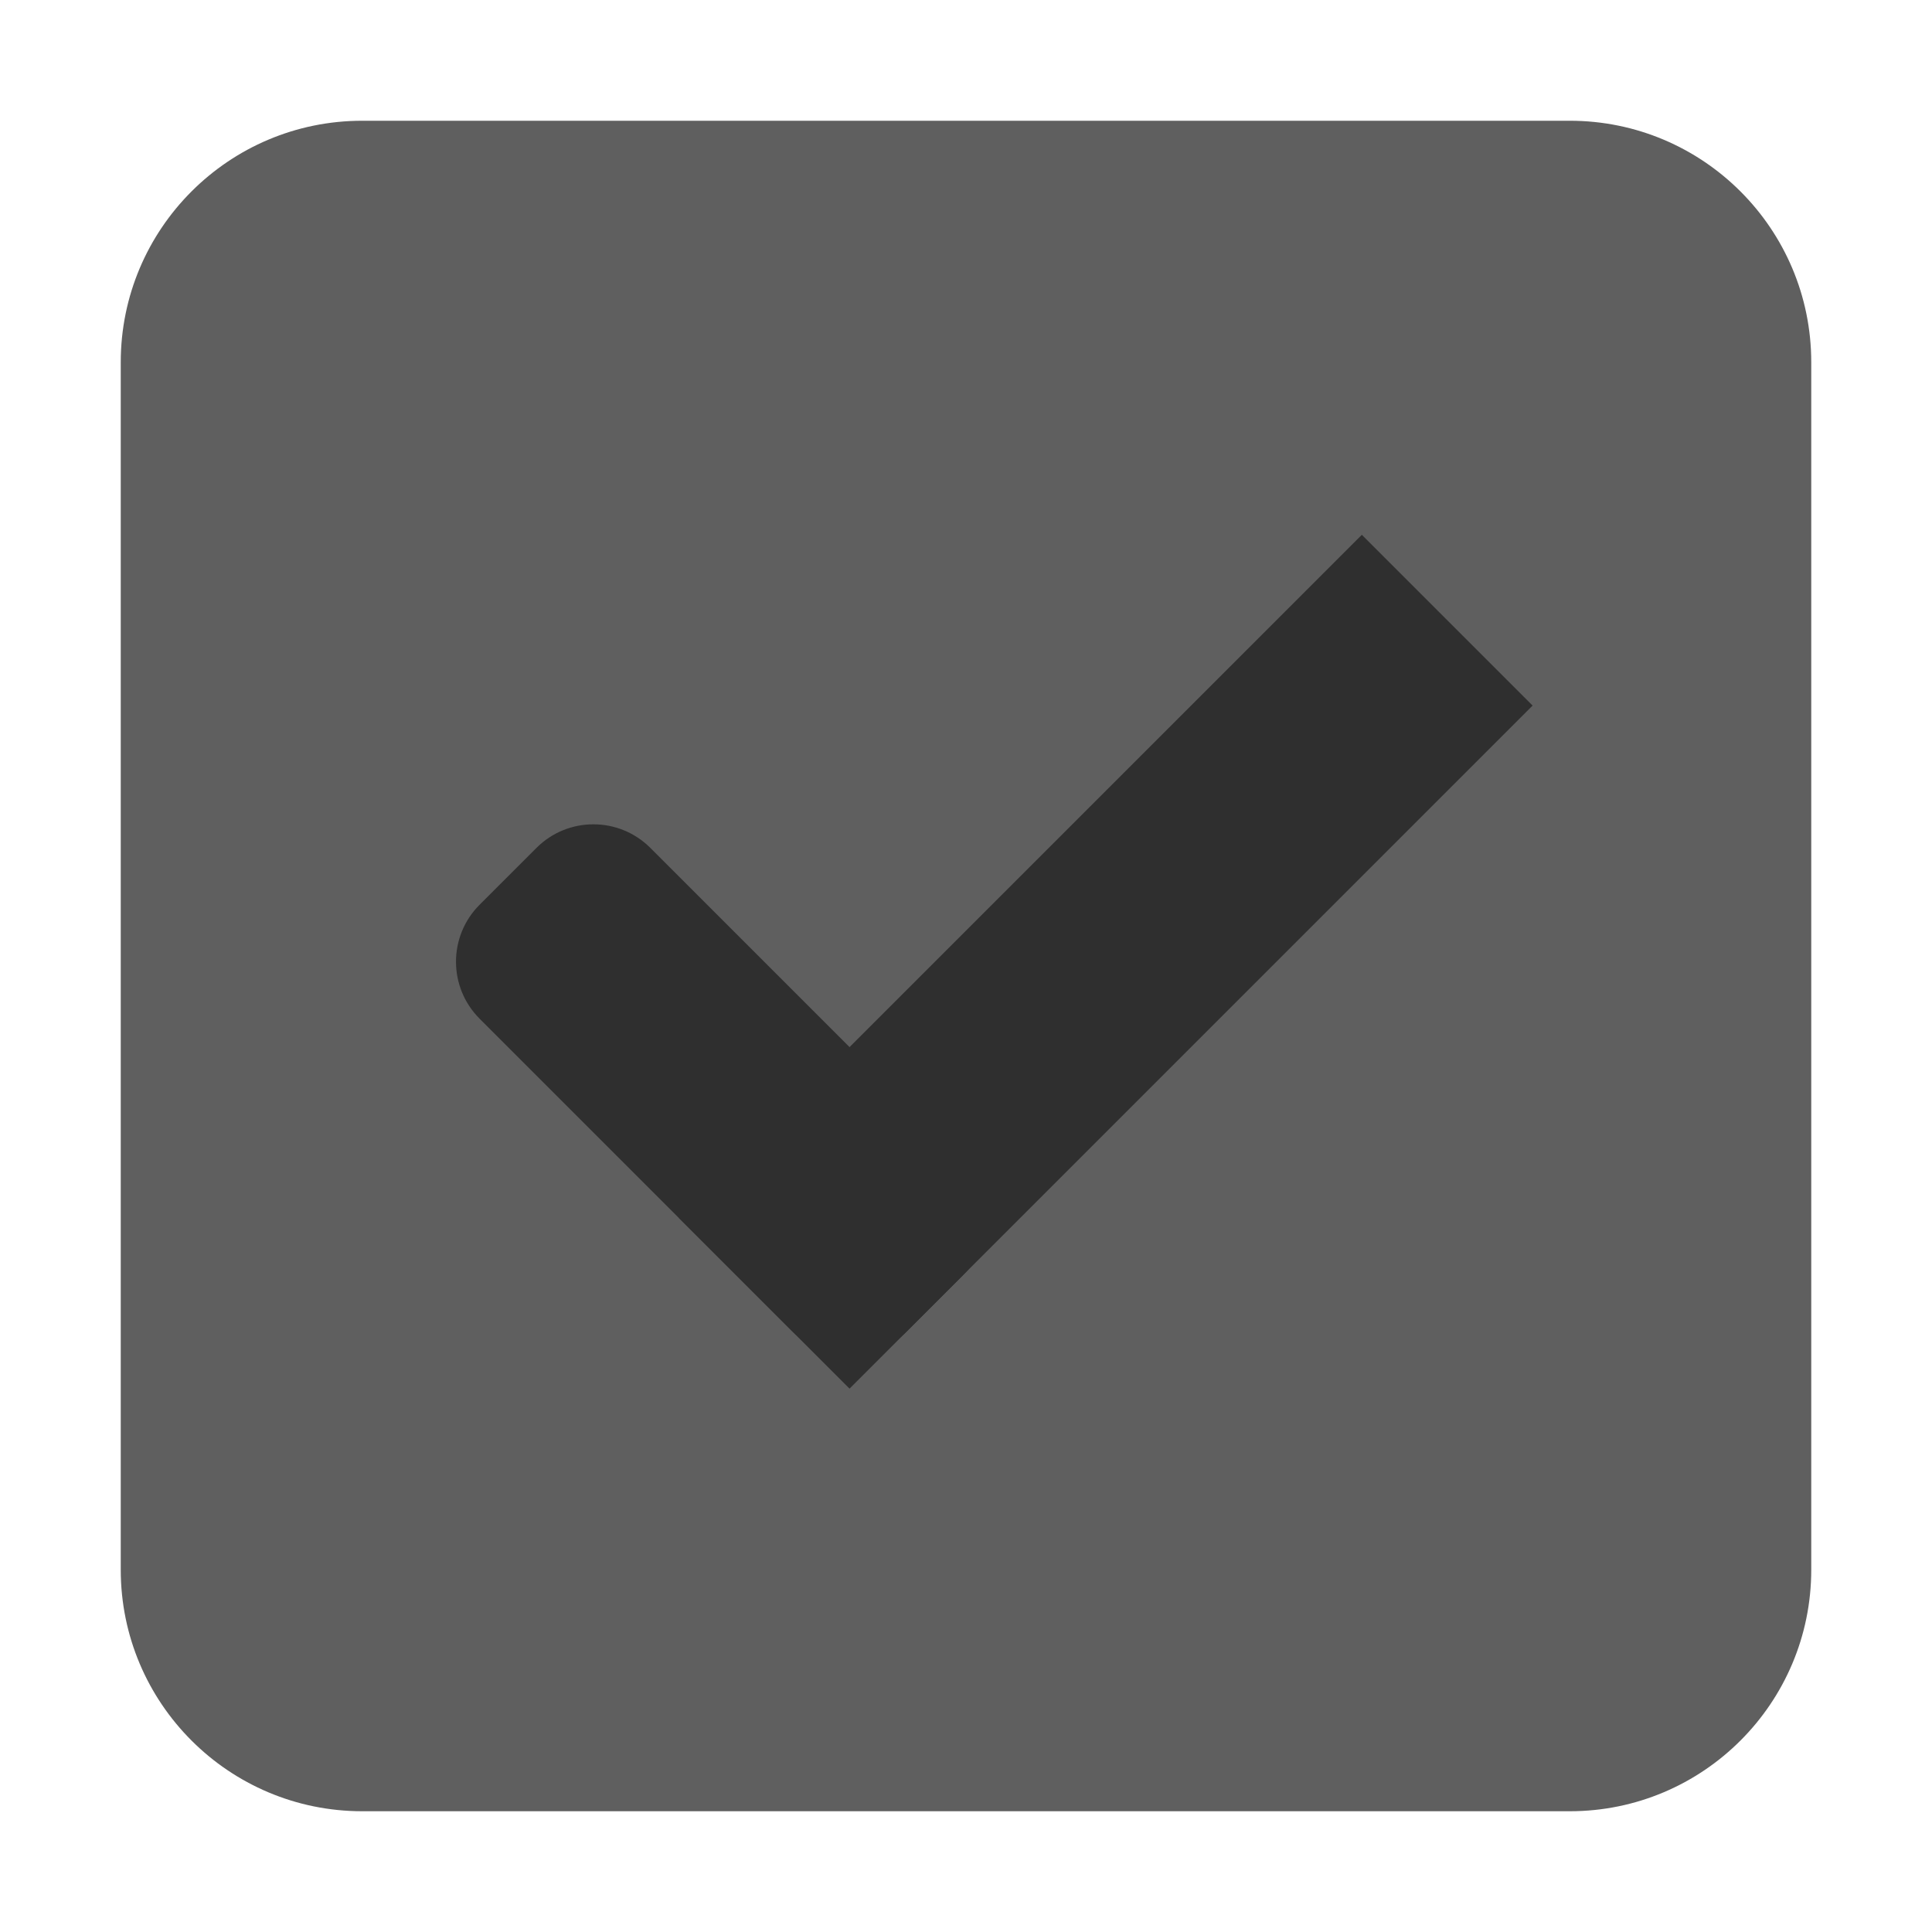
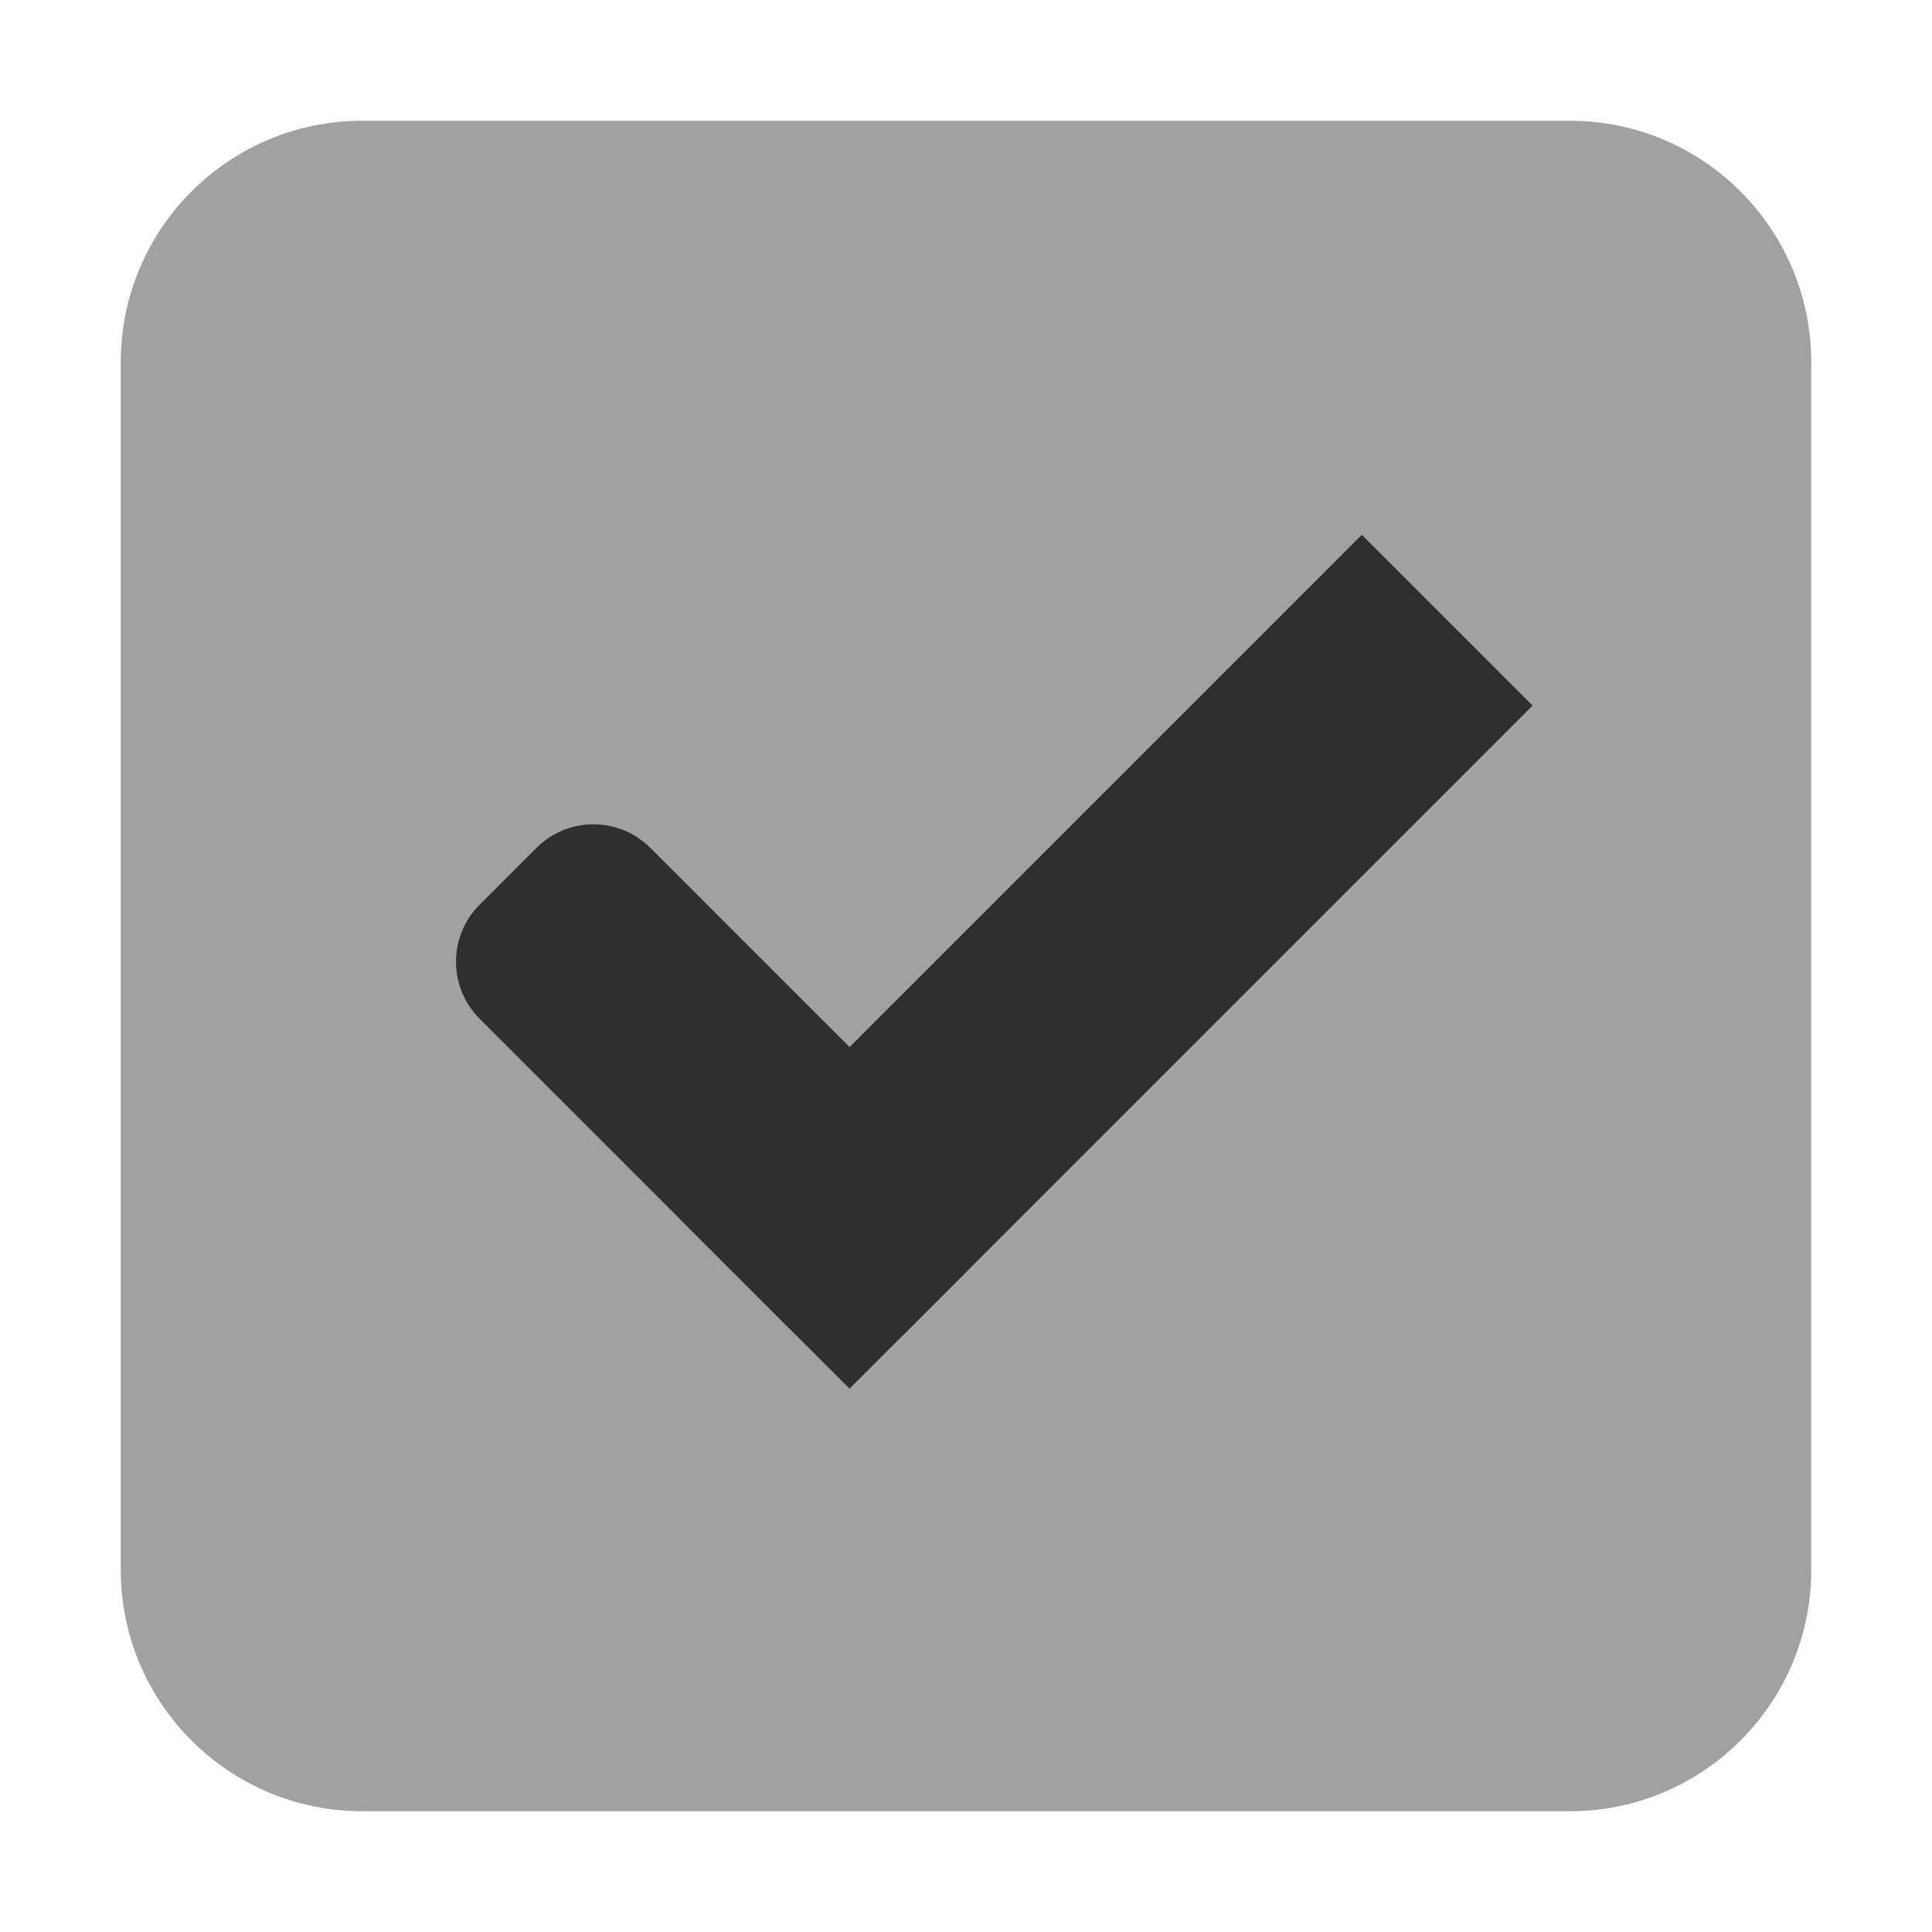
<svg xmlns="http://www.w3.org/2000/svg" width="16" height="16" id="svg2" version="1.1">
  <defs id="defs4">
    <linearGradient id="linearGradient3768-6">
      <stop style="stop-color:#0f0f0f;stop-opacity:1;" offset="0" id="stop3770-6" />
      <stop id="stop3778-2" offset="0.078" style="stop-color:#171717;stop-opacity:1;" />
      <stop style="stop-color:#171717;stop-opacity:1;" offset="0.974" id="stop3774-0" />
      <stop style="stop-color:#1b1b1b;stop-opacity:1;" offset="1" id="stop3776-1" />
    </linearGradient>
  </defs>
  <g id="layer1" transform="translate(0,-1036.362)">
    <g transform="translate(-36,1036)" style="display:inline;opacity:1" id="checkbox-checked-dark">
      <g id="checkbox-unchecked-5-59" style="display:inline" transform="translate(19,0)">
        <g id="sdsd-7-54">
          <g transform="translate(0,-30)" id="scdsdcd-5-8">
            <g transform="matrix(0.9295198,0,0,0.9291437,-156.7507,-212.9618)" id="g15812-6-6-1-5-4" style="display:inline">
              <g style="display:inline" id="g5489-2-9-6-8-8-53-5" transform="matrix(0.5089163,0,0,0.5173982,161.7932,197.5643)">
                <g id="g5428-8-1-4-0-0-4-2" />
              </g>
            </g>
            <rect style="color:#000000;display:inline;overflow:visible;visibility:visible;fill:none;stroke:none;stroke-width:2;marker:none;enable-background:accumulate" id="rect13523-7-11" width="16" height="16" x="17" y="30.362" />
            <g id="g5400-6-68">
-               <rect rx="2" y="31.362" x="18" height="14" width="14" id="rect5147-9-1-5-7-6-7-4" style="color:#000000;display:inline;overflow:visible;visibility:visible;fill:#5f5f5f;fill-opacity:1;stroke:#000000;stroke-width:0;stroke-linecap:butt;stroke-linejoin:round;stroke-miterlimit:4;stroke-dasharray:none;stroke-dashoffset:0;stroke-opacity:1;marker:none;enable-background:accumulate" ry="2" />
+               <rect rx="2" y="31.362" x="18" height="14" width="14" id="rect5147-9-1-5-7-6-7-4" style="color:#000000;display:inline;overflow:visible;visibility:visible;fill:#a1a1a1;fill-opacity:1;stroke:#000000;stroke-width:0;stroke-linecap:butt;stroke-linejoin:round;stroke-miterlimit:4;stroke-dasharray:none;stroke-dashoffset:0;stroke-opacity:1;marker:none;enable-background:accumulate" ry="2" />
            </g>
          </g>
        </g>
      </g>
      <g id="checkbox-checked-dark-7-37" transform="translate(36,-1036)" style="display:inline">
        <g id="g3981-6-4-97" transform="matrix(0.7071068,0.7071068,-0.7071068,0.7071068,729.9547,305.0582)" style="opacity:0.85;fill:#1a1a1a;fill-opacity:1" />
        <g id="g4049-2-5" transform="matrix(0.7071068,0.7071068,-0.7071068,0.7071068,727.9444,295.3112)">
          <g id="g4056-7-6" transform="translate(12.37438,11.53123)">
            <g id="g3981-0-8" transform="translate(-3,-4.999983)" style="fill:#3b3c3e;fill-opacity:1">
              <rect ry="0.667" rx="0.667" y="1033.362" x="8" height="2" width="5" id="rect3977-39-90" style="fill:#2f2f2f;fill-opacity:1;stroke:none" />
              <rect ry="0" y="1027.362" x="11" height="8" width="2" id="rect3979-7-60" style="fill:#2f2f2f;fill-opacity:1;stroke:none" />
            </g>
            <rect style="fill:#eeeeee;fill-opacity:0;stroke:none" id="rect4047-81-5" width="3" height="1" x="5" y="-8" transform="translate(0,1036.362)" />
          </g>
        </g>
      </g>
    </g>
  </g>
</svg>
